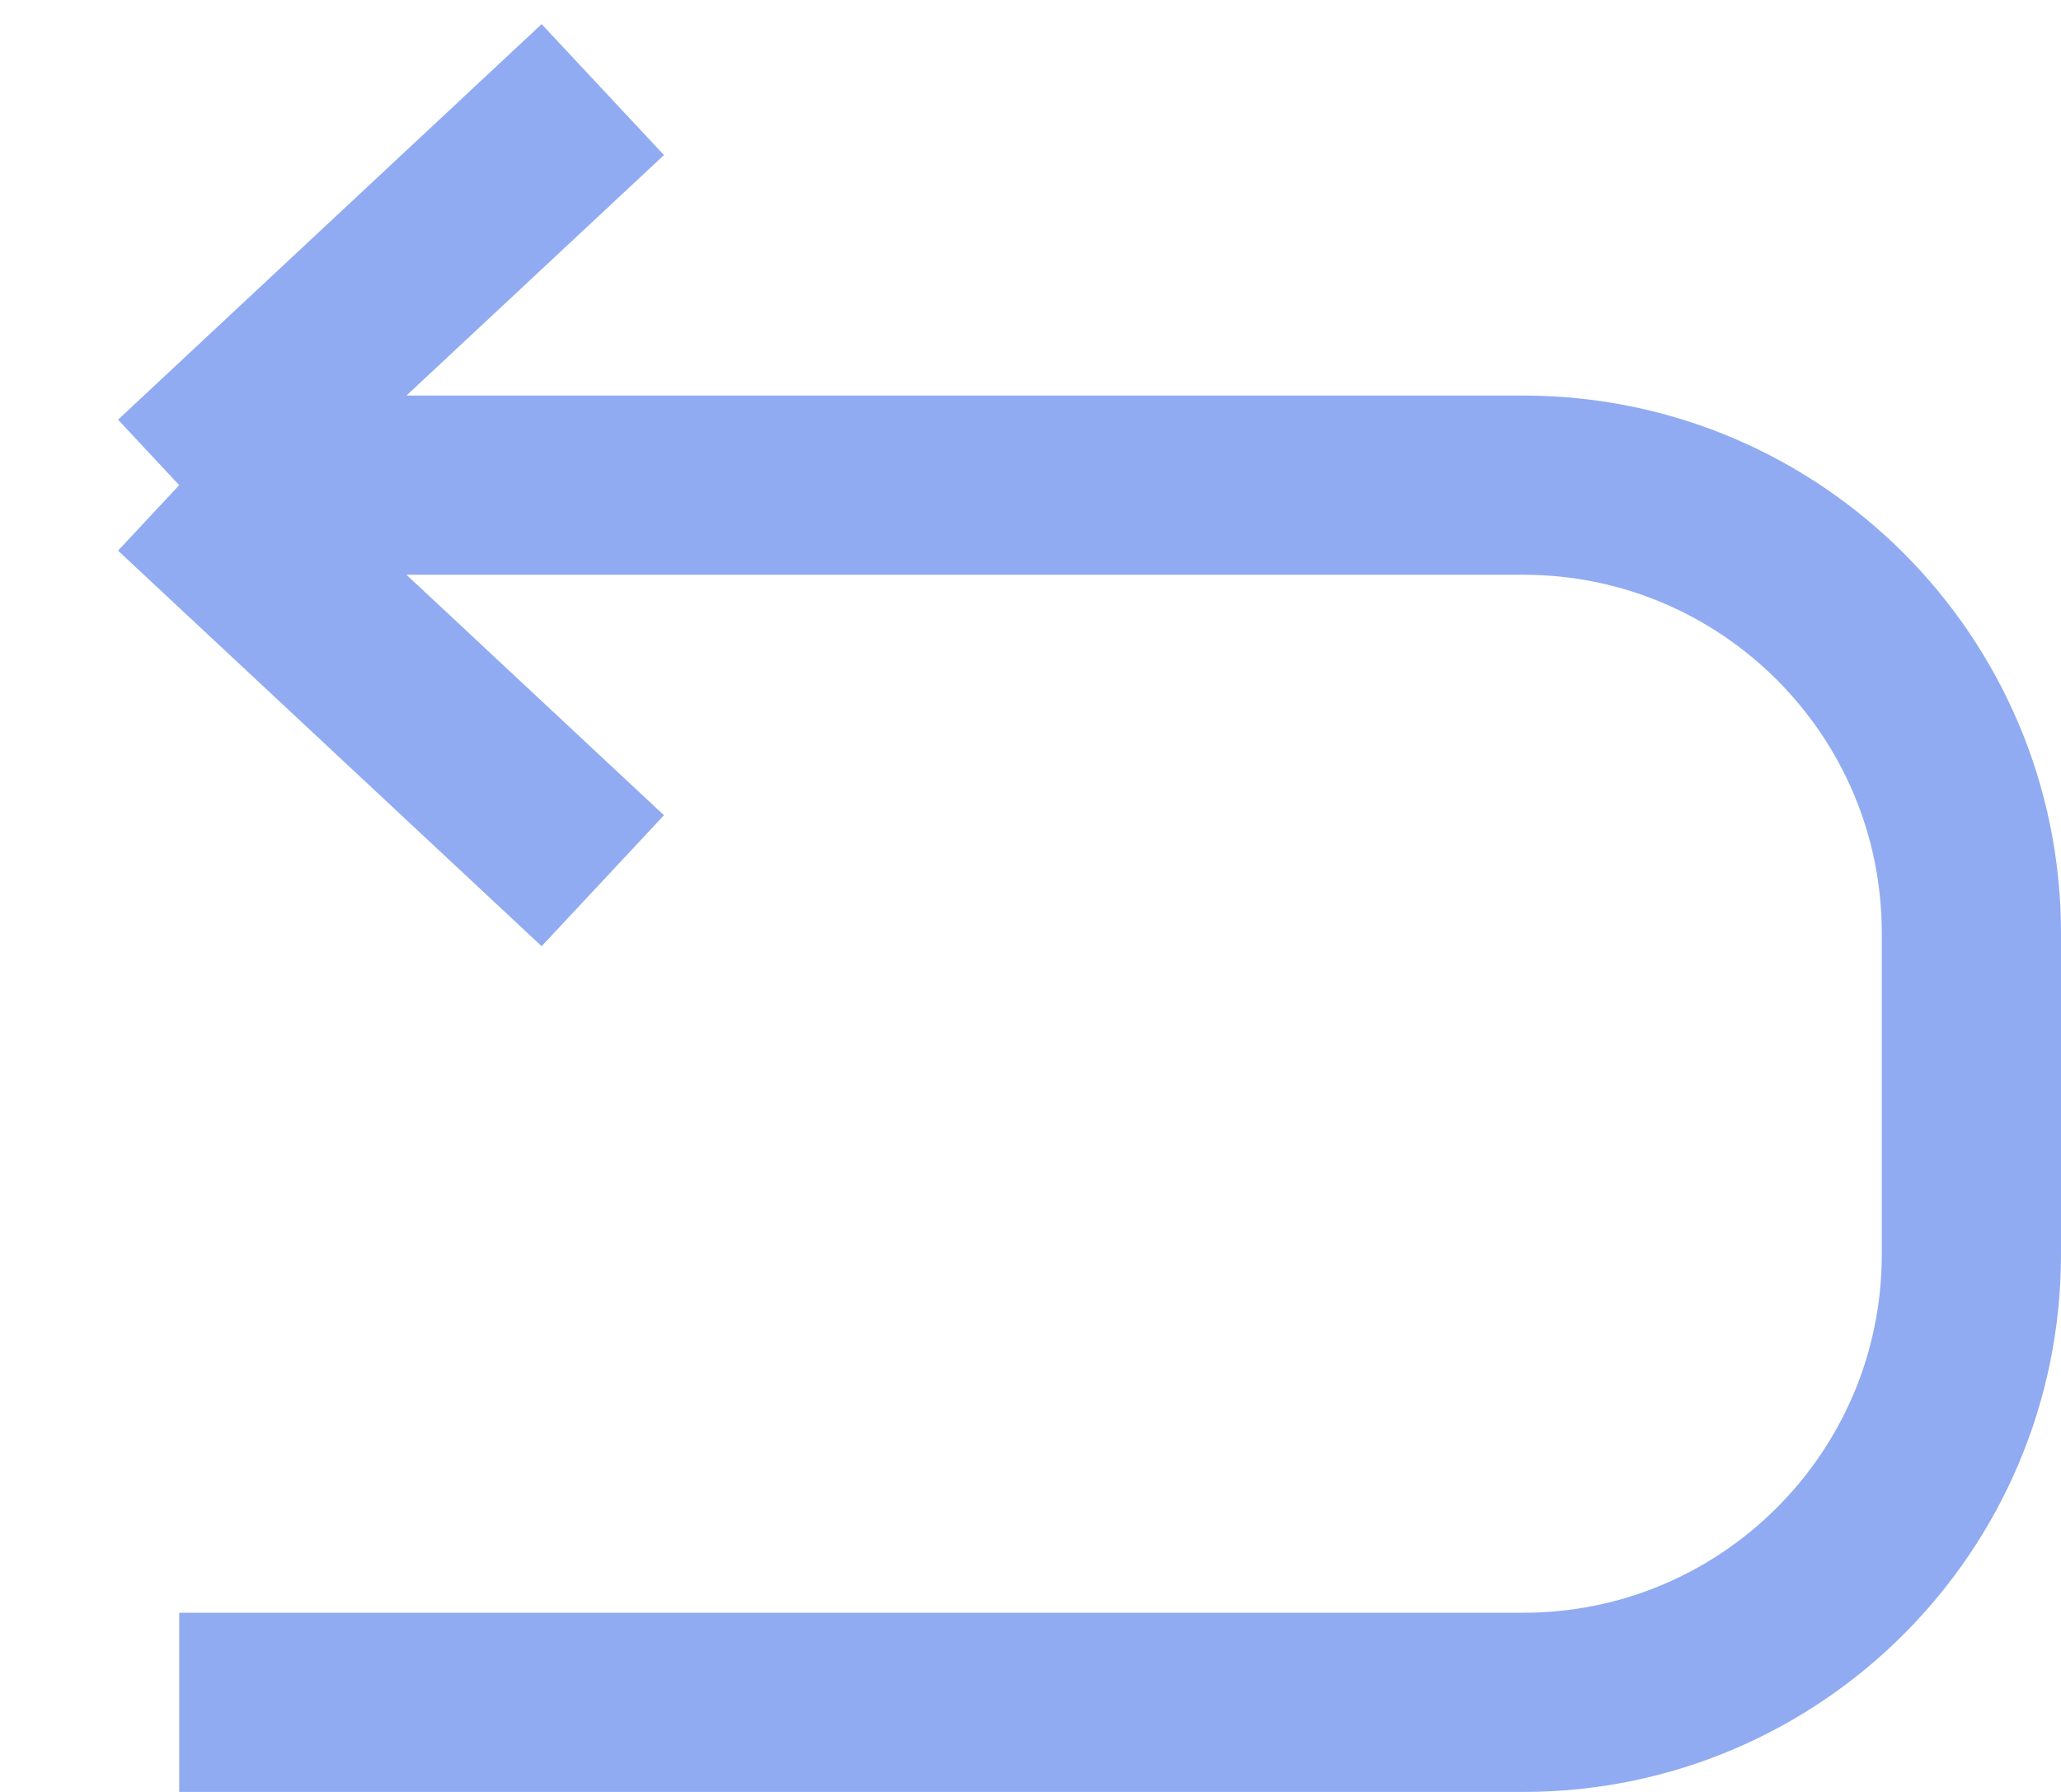
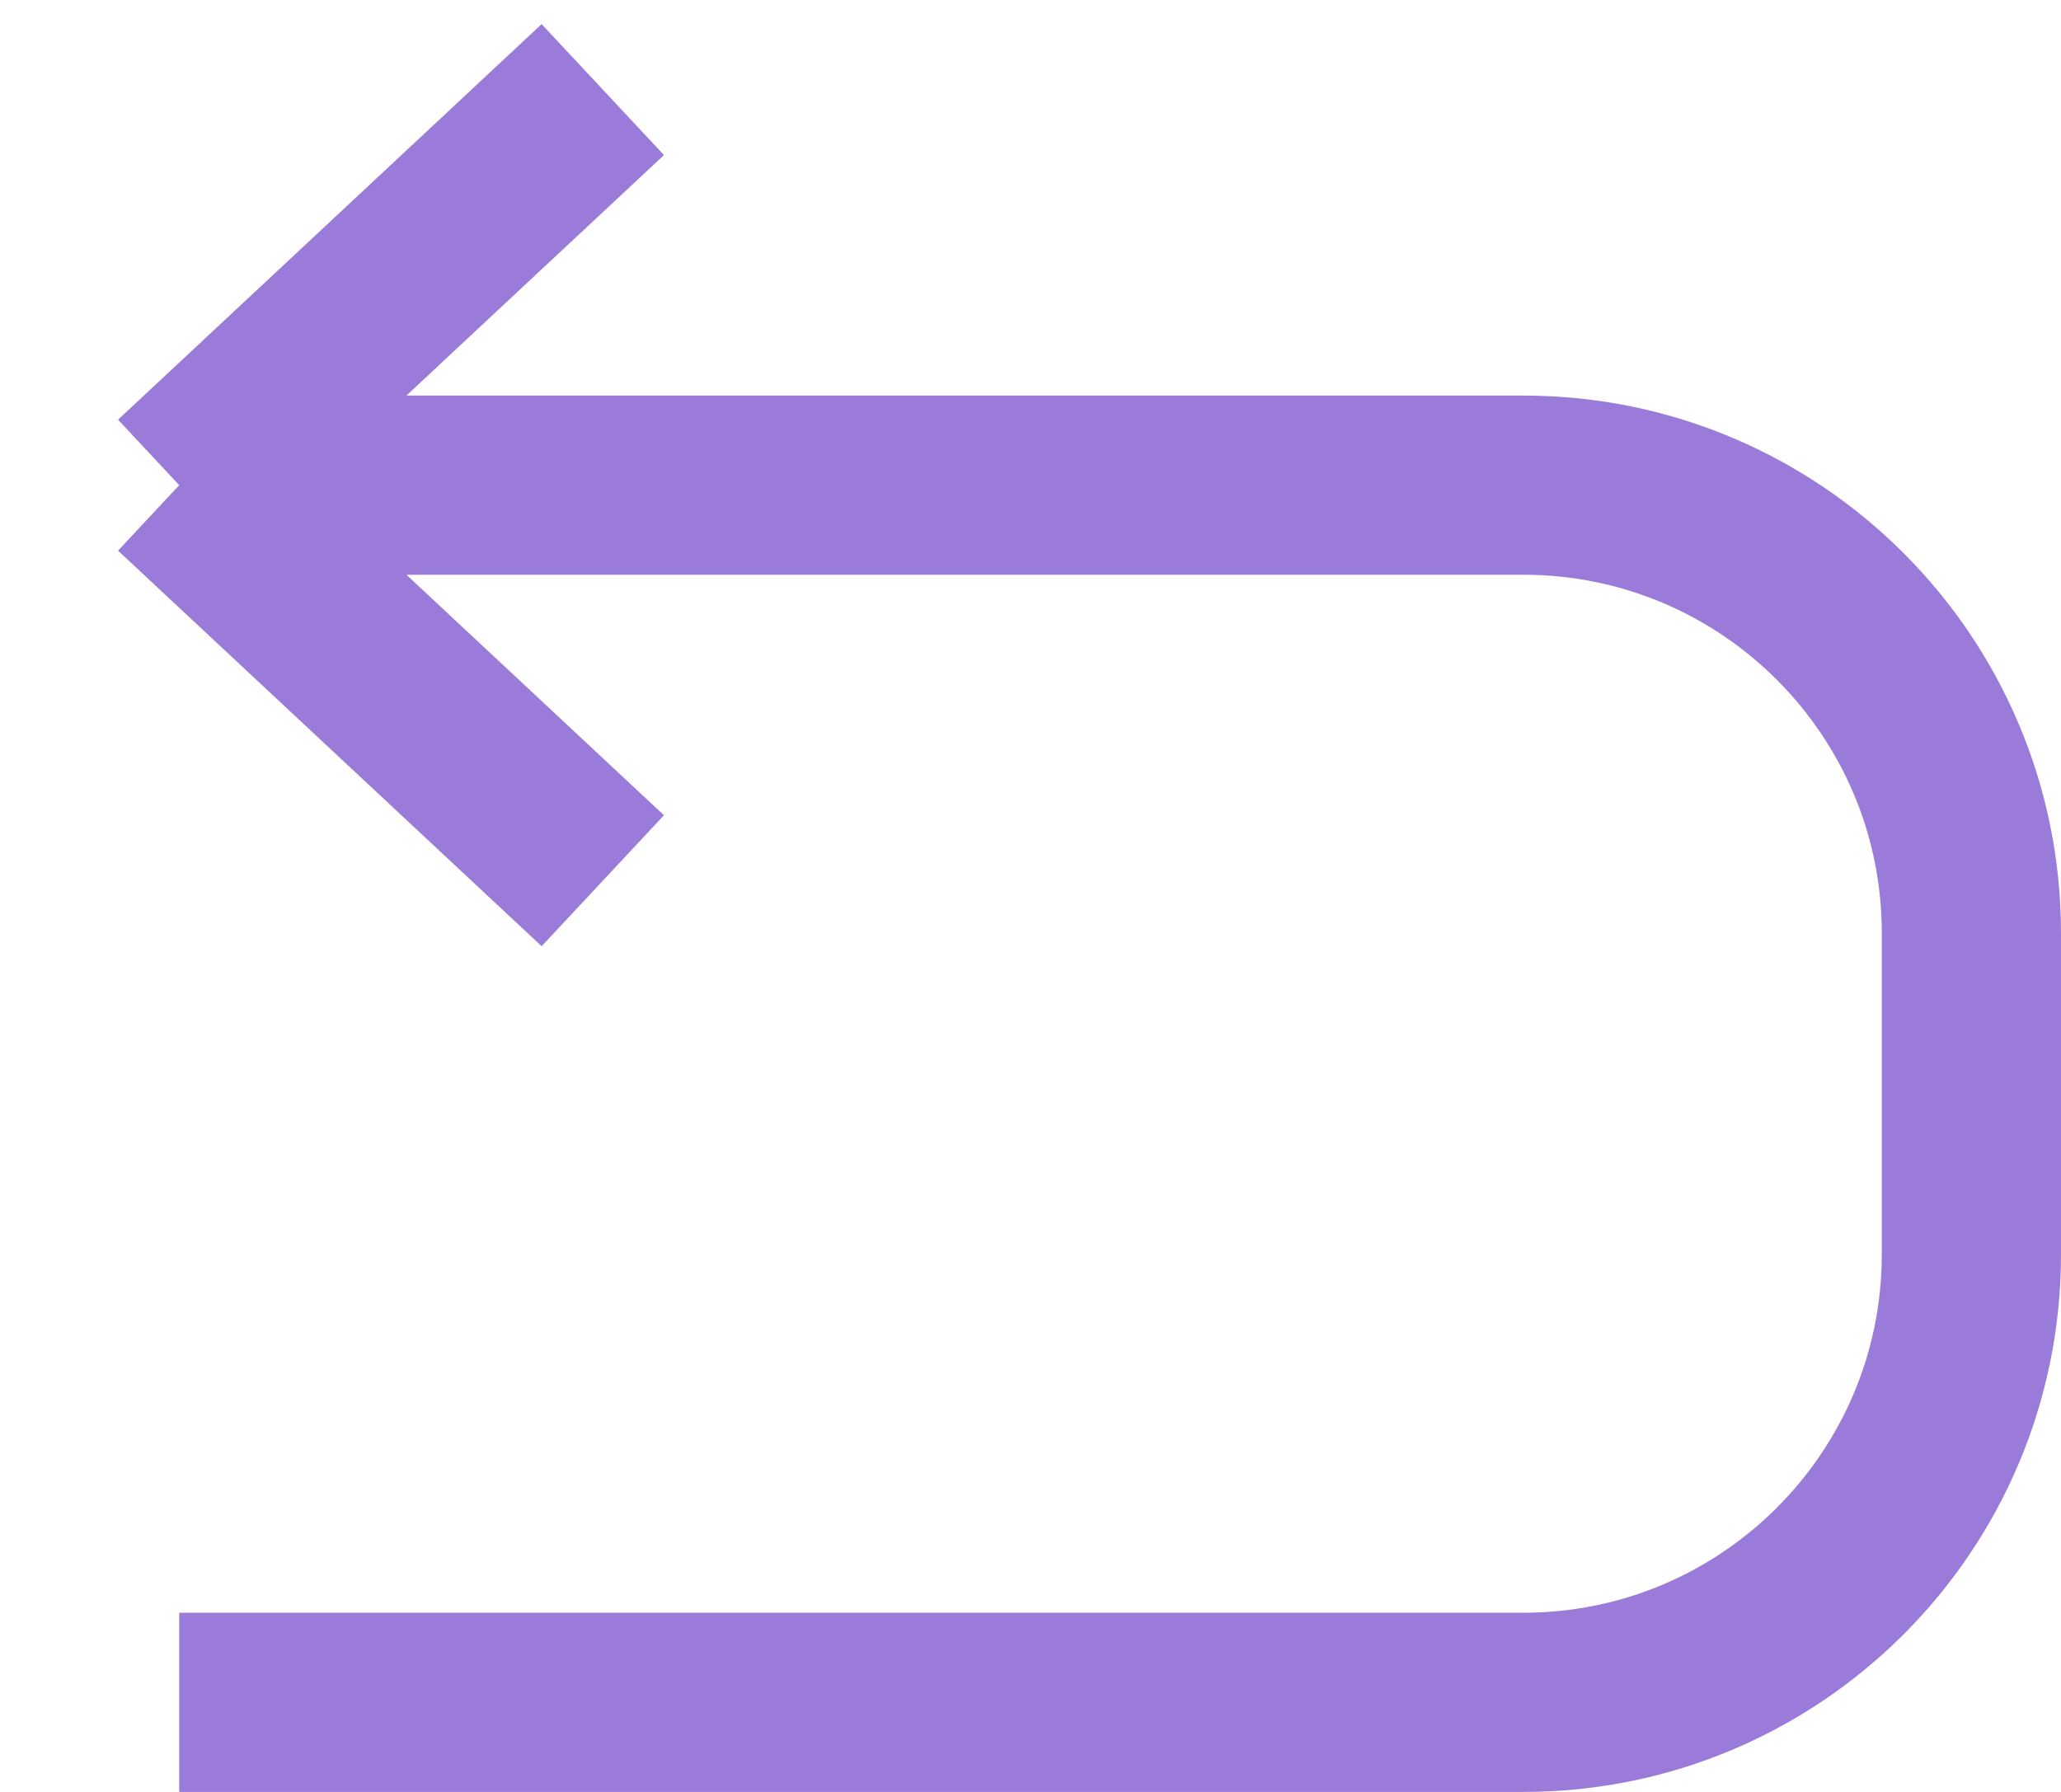
<svg xmlns="http://www.w3.org/2000/svg" width="23" height="20" viewBox="0 0 23 20" fill="none">
-   <path d="M2 19H17C19.761 19 22 16.761 22 14V10.415C22 7.654 19.761 5.415 17 5.415H2M2 5.415L6.727 1M2 5.415L6.727 9.83" stroke="#90ABF1" stroke-width="2" />
+   <path d="M2 19H17C19.761 19 22 16.761 22 14V10.415C22 7.654 19.761 5.415 17 5.415H2M2 5.415L6.727 1M2 5.415L6.727 9.83" stroke="#9A7BD9" stroke-width="2" />
</svg>
